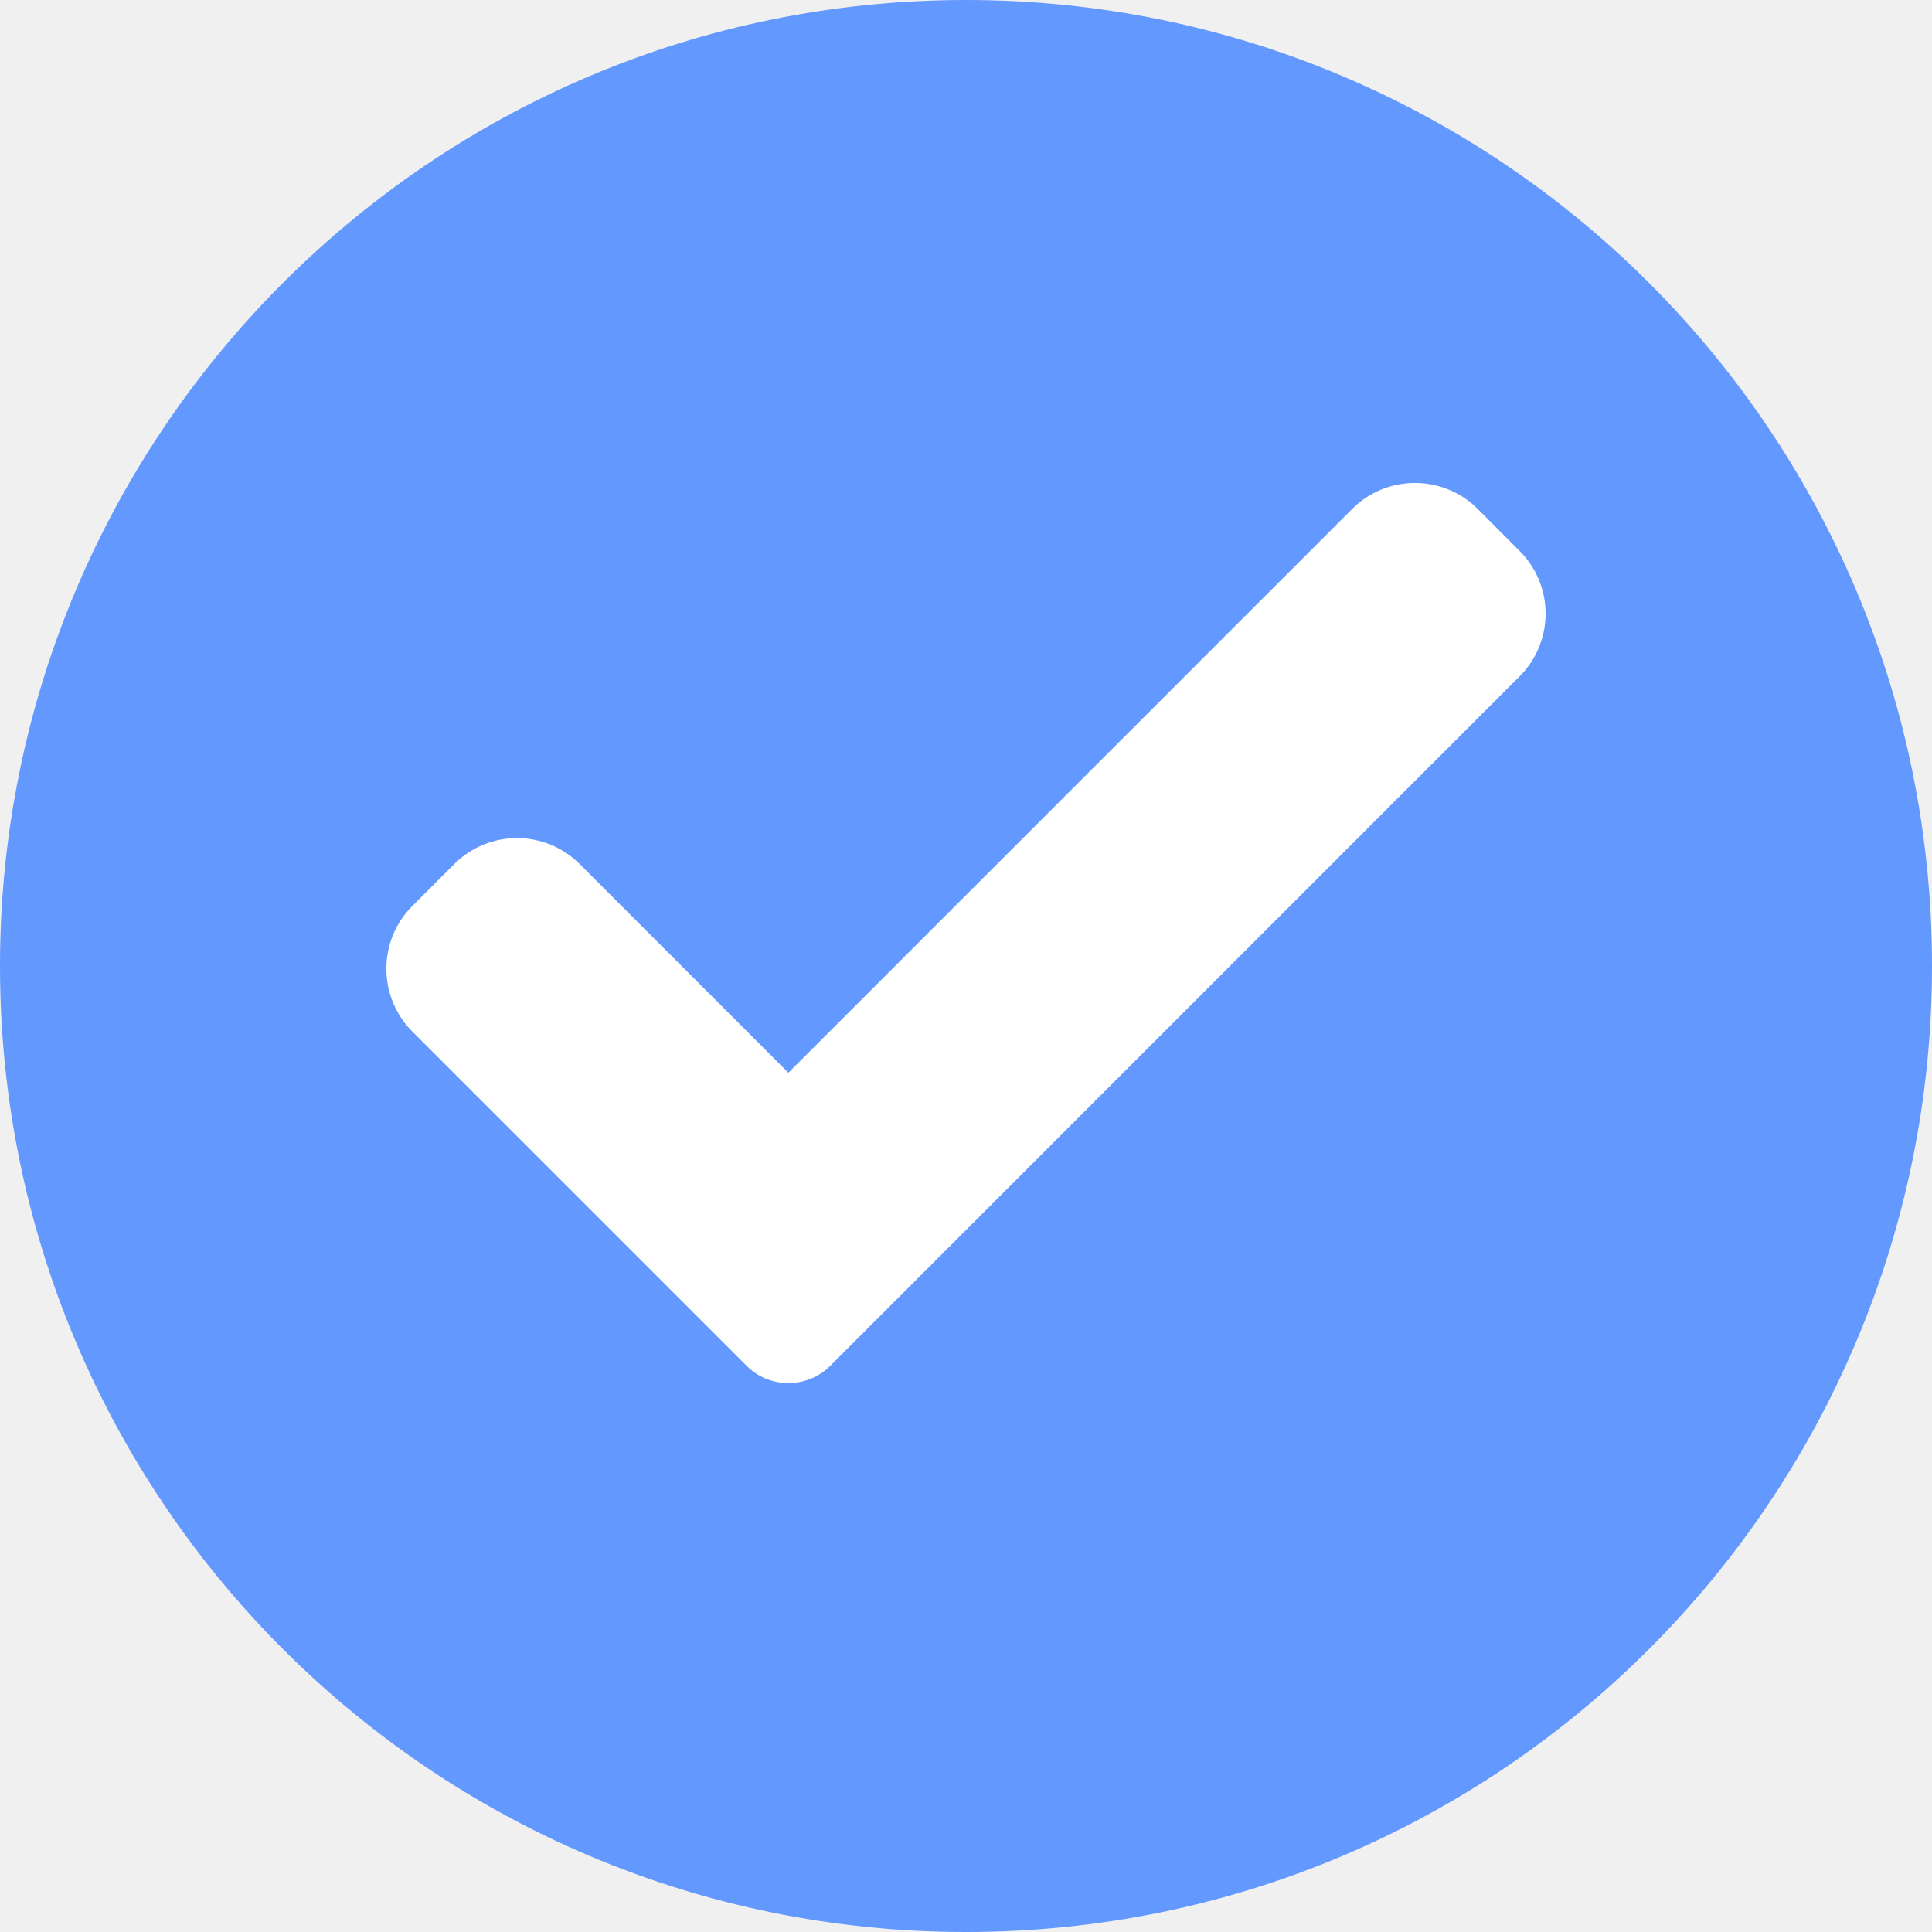
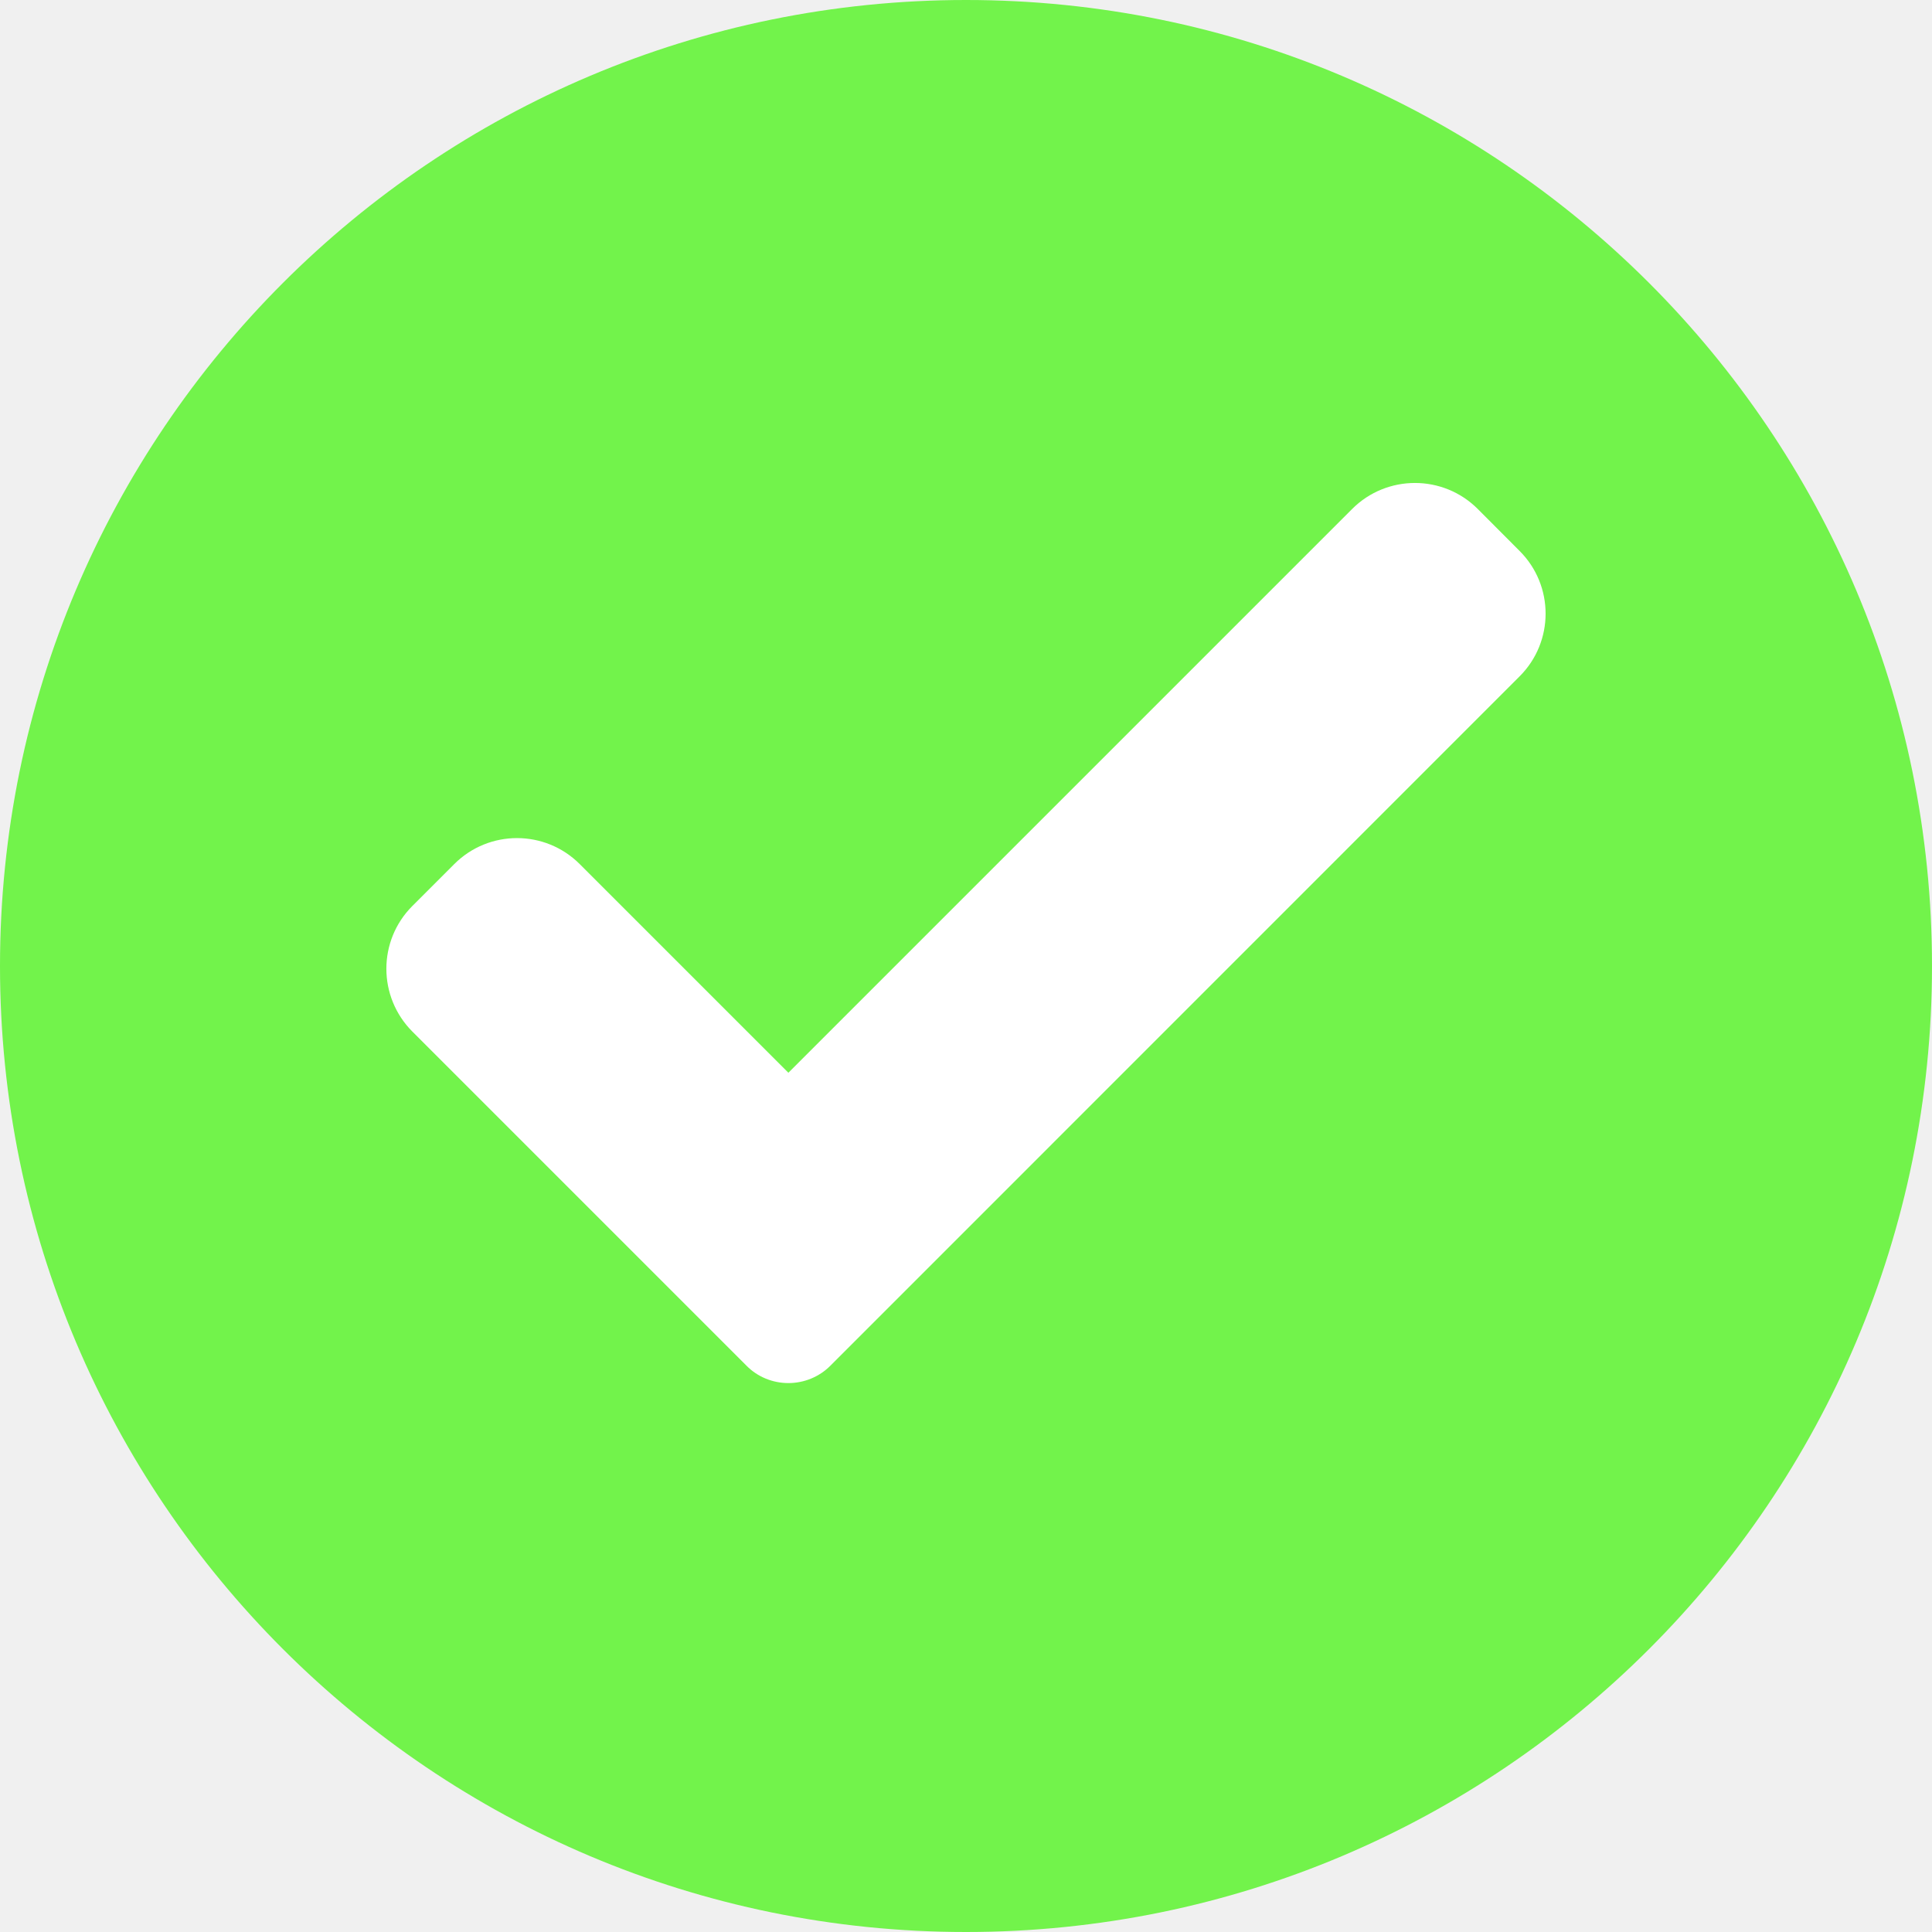
<svg xmlns="http://www.w3.org/2000/svg" width="16" height="16" viewBox="0 0 16 16" fill="none">
-   <circle cx="8" cy="8" r="8" fill="#6398FF" />
+   <circle cx="8" cy="8" r="8" fill="#72F34B" />
  <path d="M6.876 11.311C6.784 11.403 6.659 11.454 6.529 11.454C6.399 11.454 6.274 11.403 6.183 11.311L3.415 8.543C3.128 8.255 3.128 7.79 3.415 7.503L3.762 7.156C4.049 6.869 4.514 6.869 4.801 7.156L6.529 8.884L11.198 4.215C11.485 3.928 11.951 3.928 12.238 4.215L12.584 4.562C12.872 4.849 12.872 5.315 12.584 5.602L6.876 11.311Z" fill="white" />
</svg>
